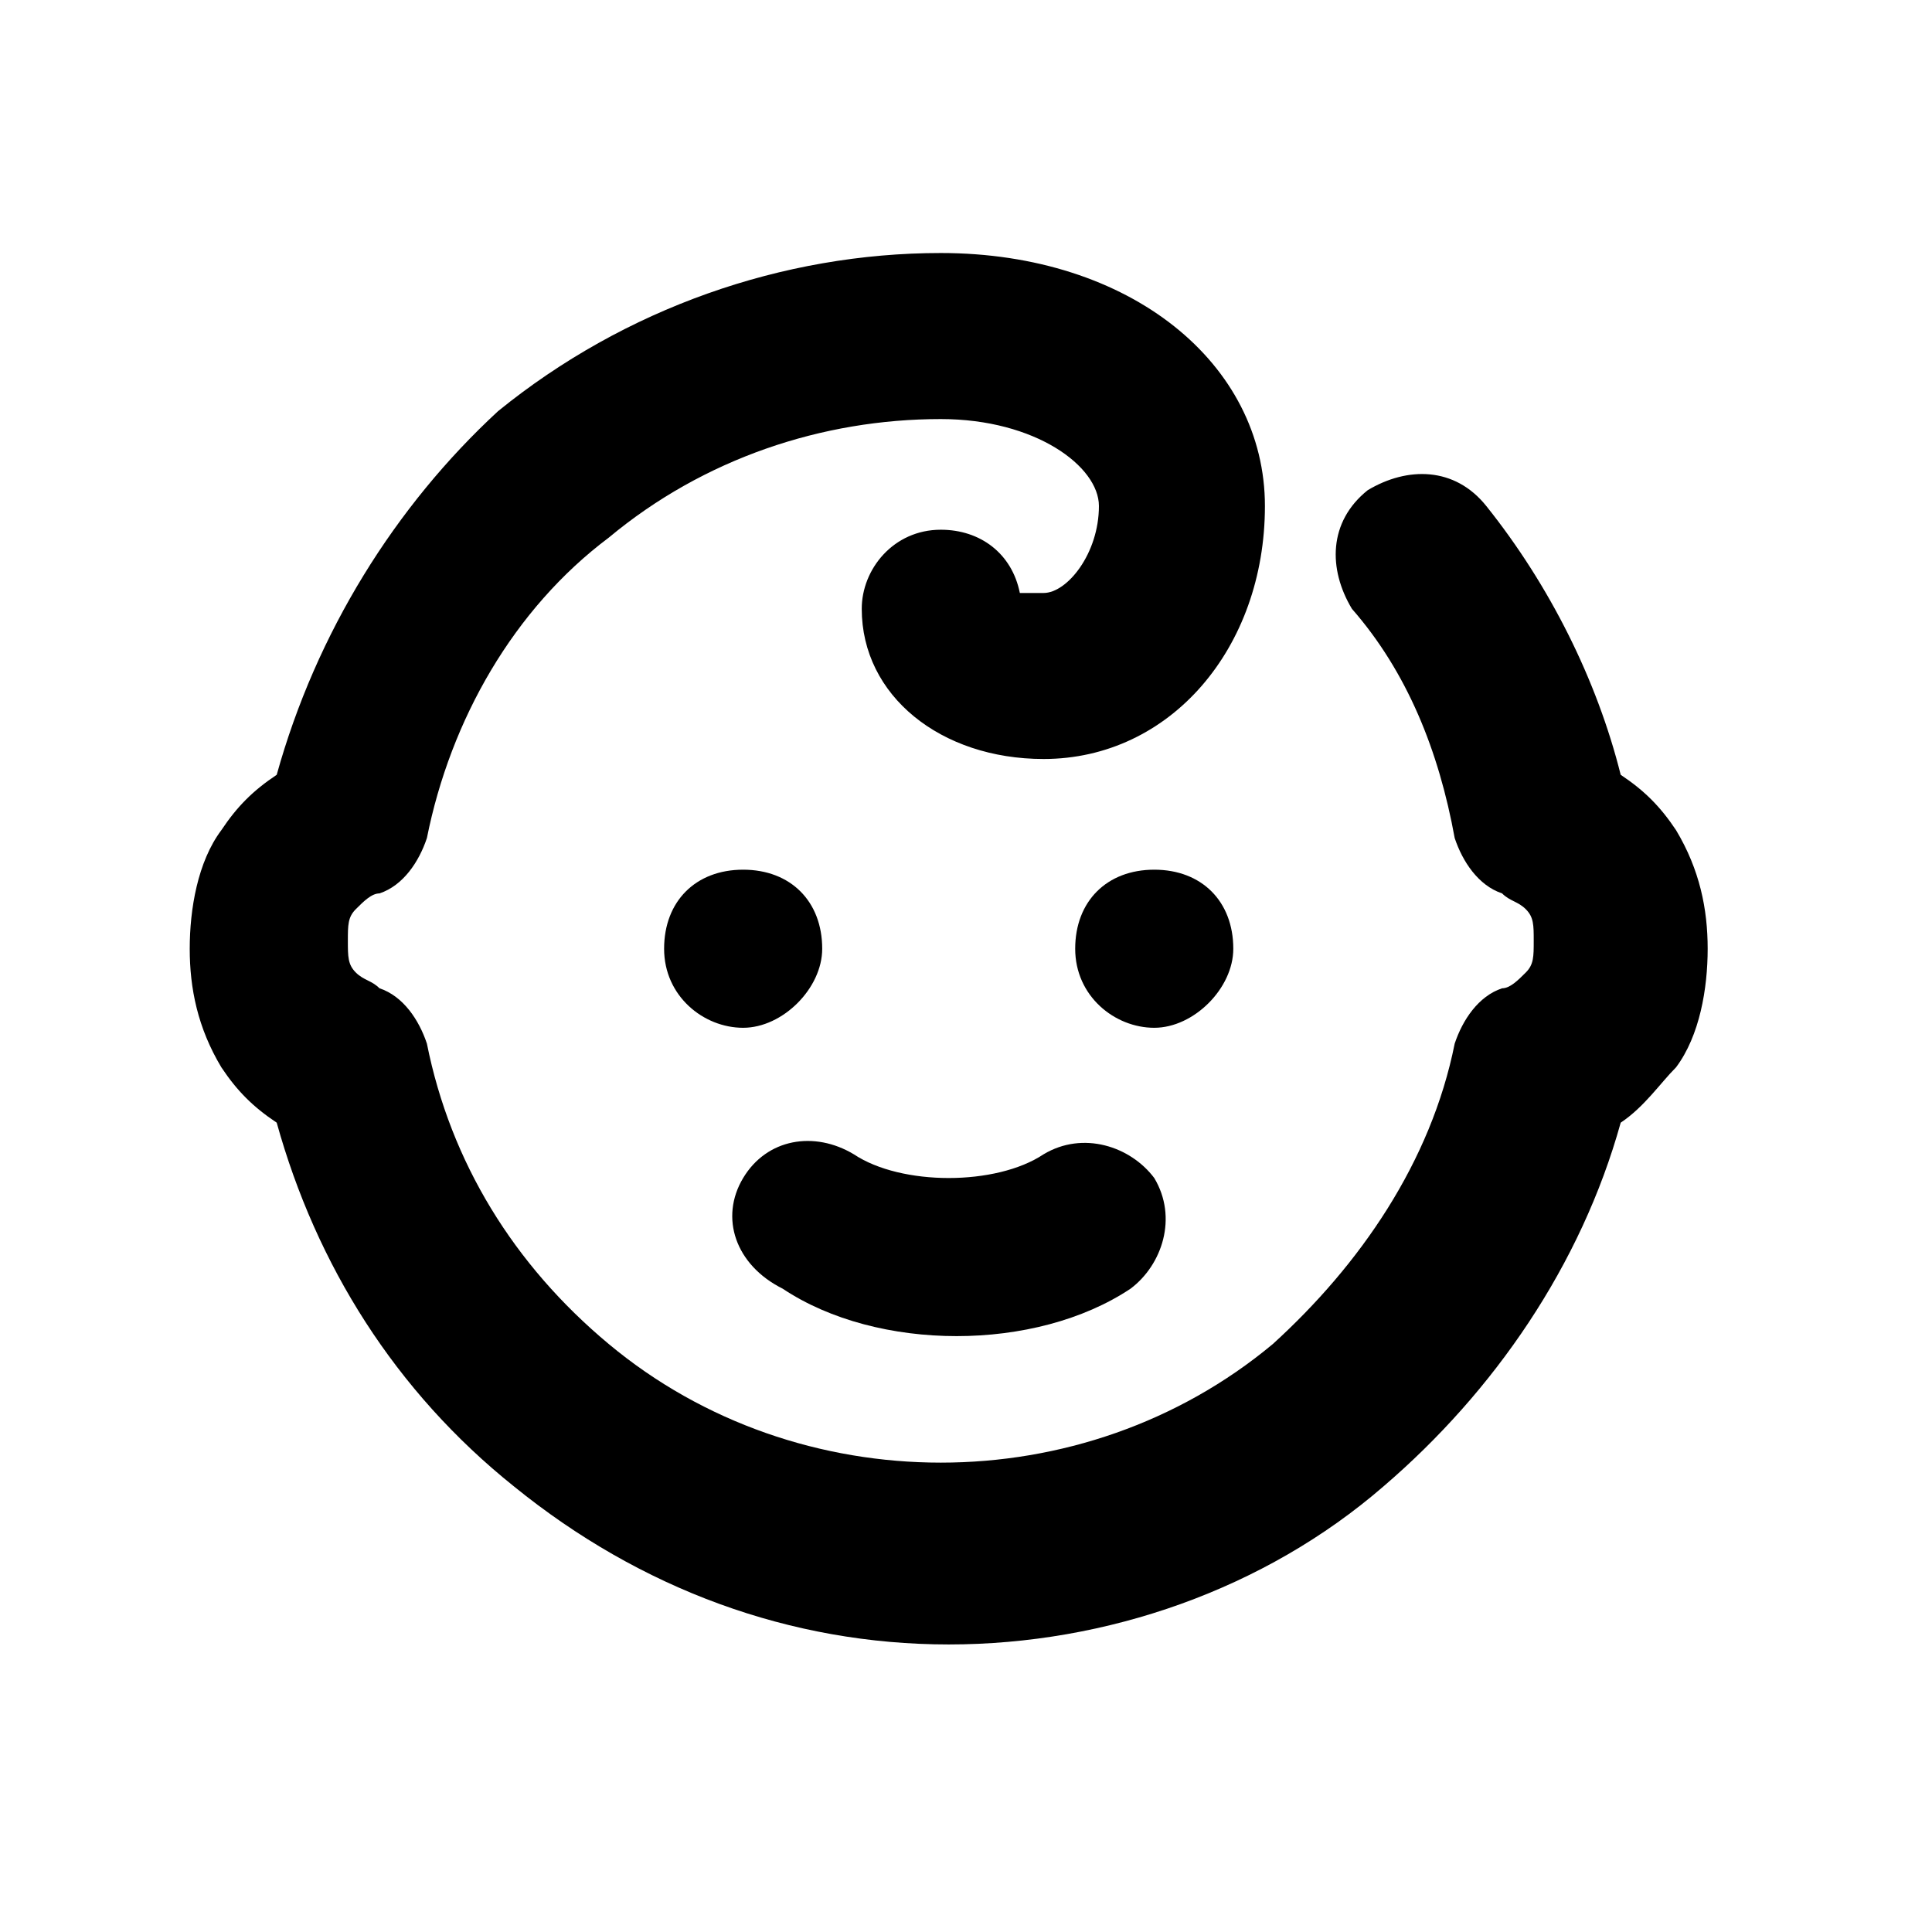
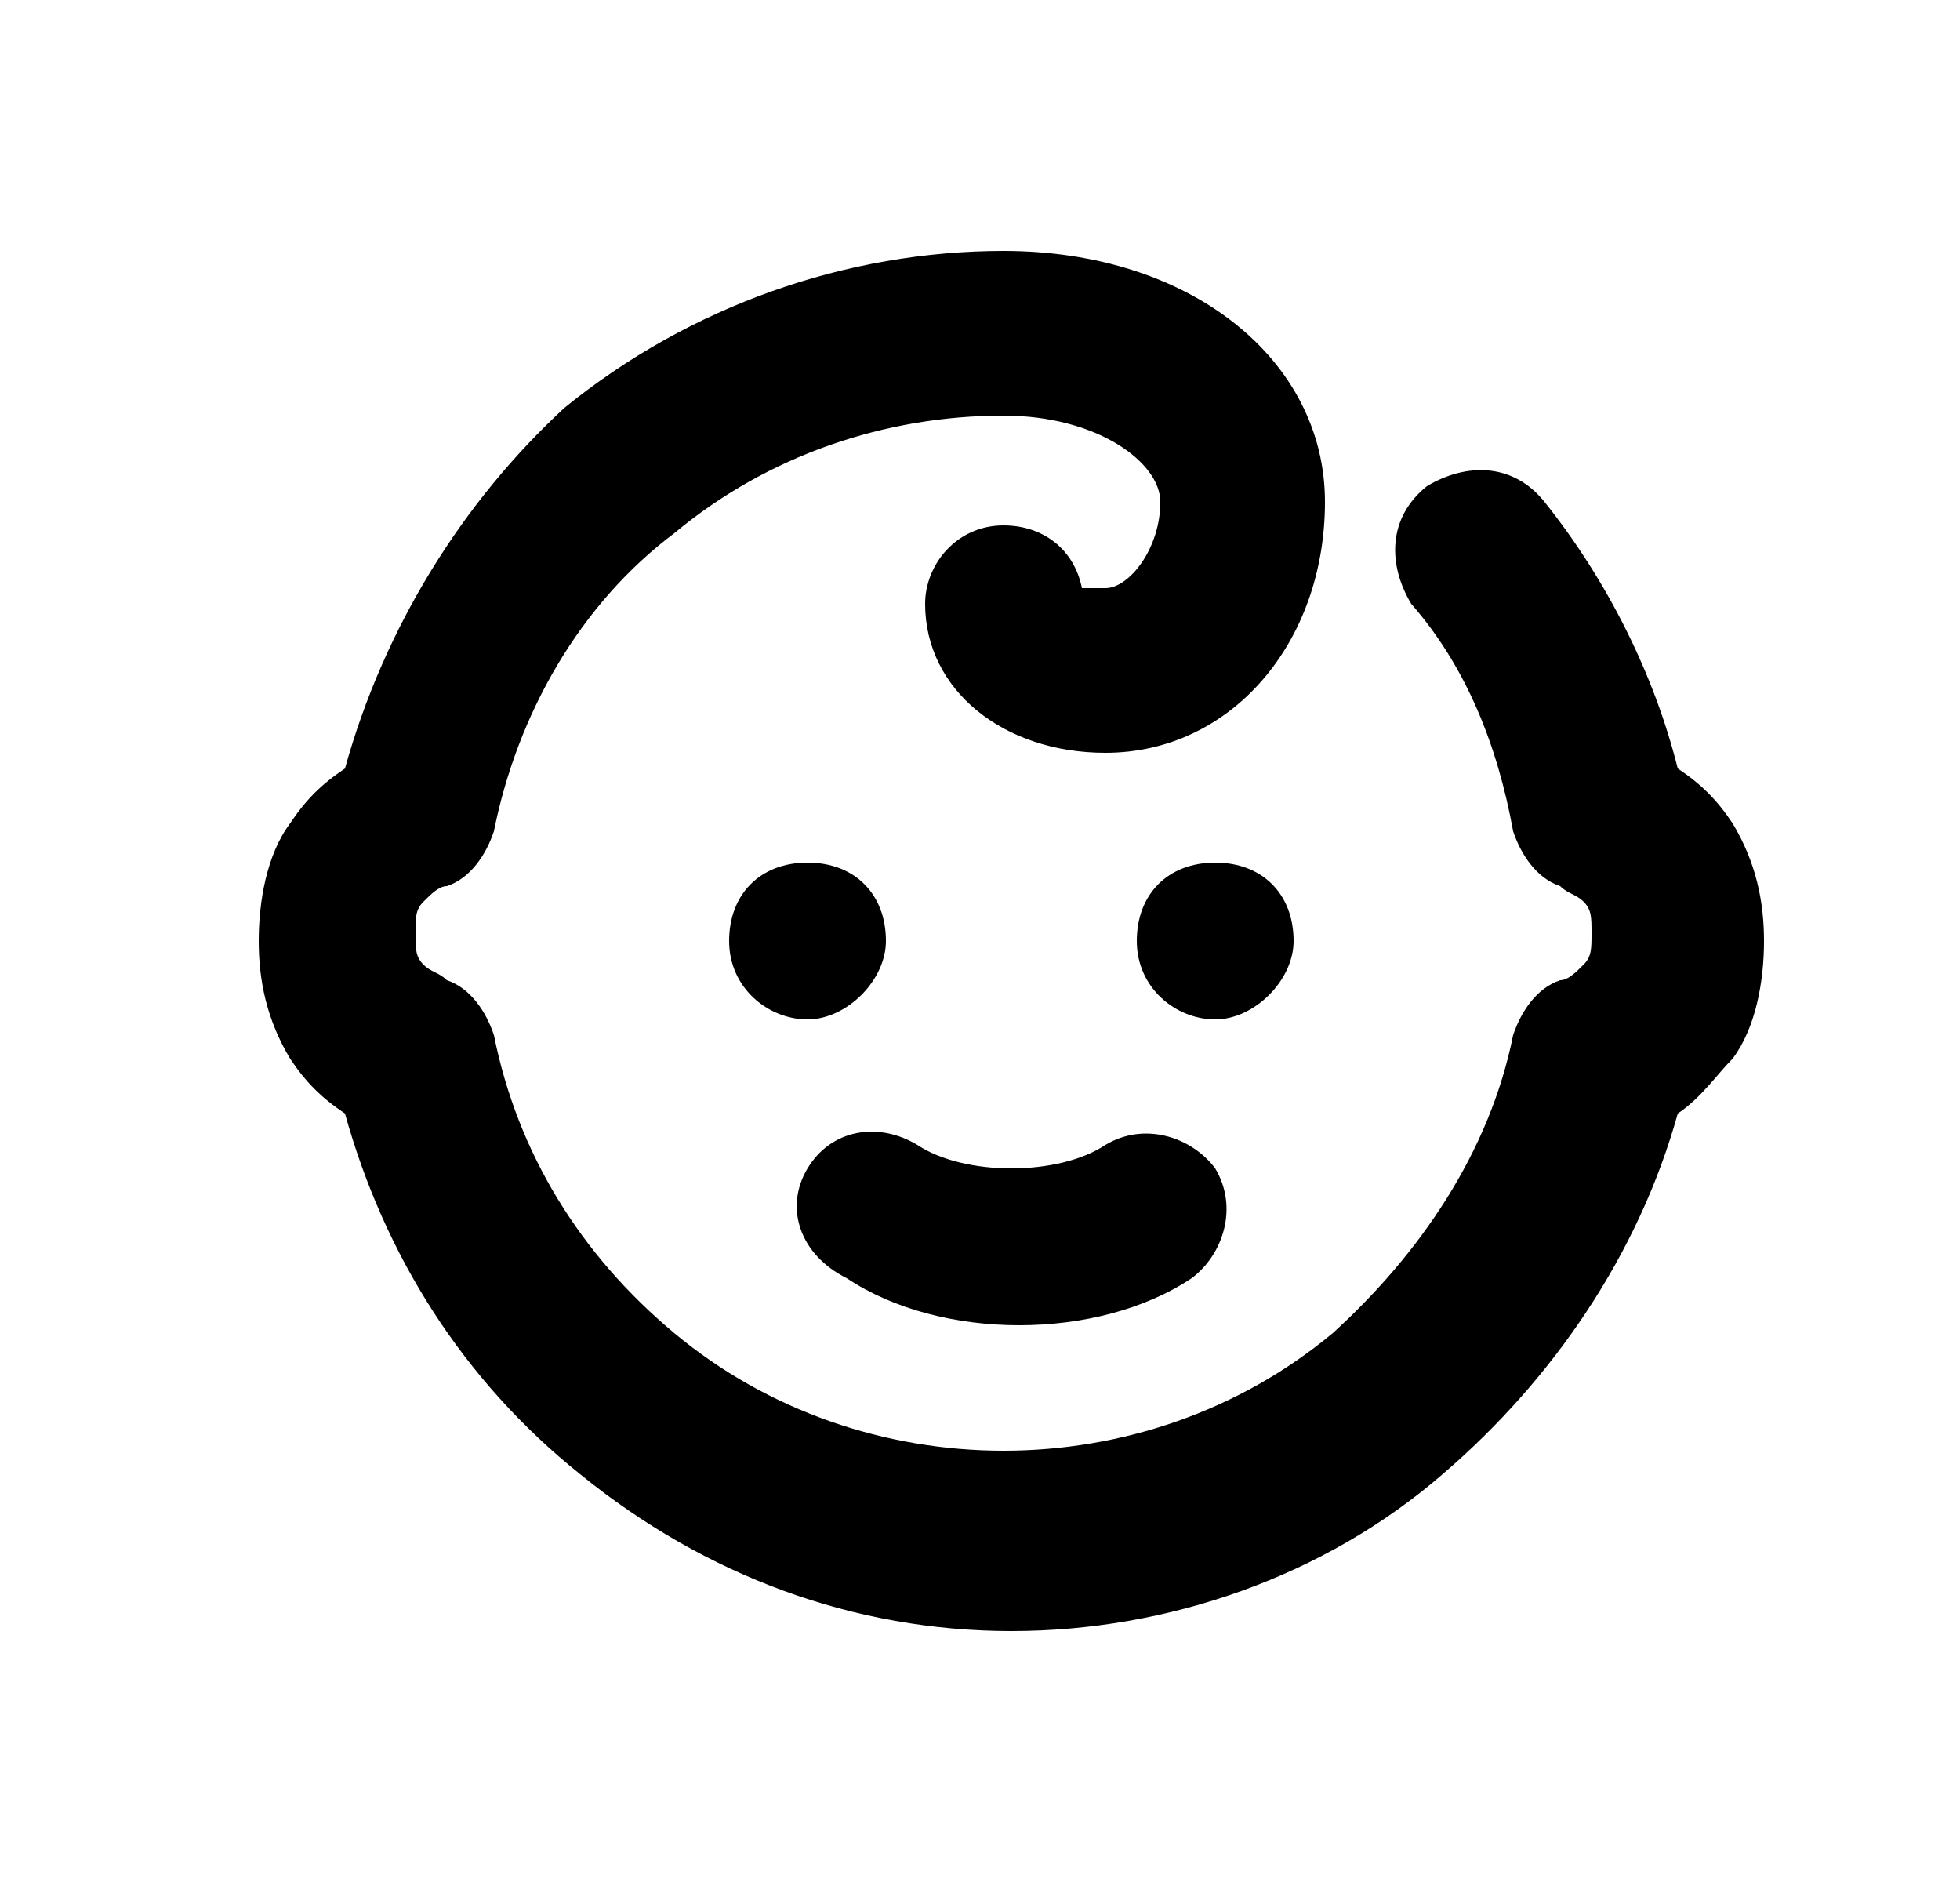
- <svg xmlns="http://www.w3.org/2000/svg" width="54" height="54" viewBox="0 0 54 54" fill="none">
-   <g id="baby">
-     <g id="Vector" filter="url(#filter0_d_7647_5798)">
-       <path d="M20.771 32.926C21.434 31.821 22.76 31.6 23.865 32.263C25.191 33.147 27.842 33.147 29.168 32.263C30.273 31.6 31.599 32.042 32.262 32.926C32.925 34.031 32.483 35.356 31.599 36.019C30.273 36.903 28.505 37.345 26.738 37.345C24.97 37.345 23.202 36.903 21.876 36.019C20.55 35.356 20.108 34.031 20.771 32.926ZM22.981 26.518C22.981 25.192 22.097 24.308 20.771 24.308C19.445 24.308 18.562 25.192 18.562 26.518C18.562 27.843 19.666 28.727 20.771 28.727C21.876 28.727 22.981 27.623 22.981 26.518ZM34.471 26.518C34.471 25.192 33.588 24.308 32.262 24.308C30.936 24.308 30.052 25.192 30.052 26.518C30.052 27.843 31.157 28.727 32.262 28.727C33.367 28.727 34.471 27.623 34.471 26.518ZM46.846 23.203C46.404 22.54 45.962 22.098 45.299 21.656C44.636 19.005 43.31 16.353 41.542 14.143C40.659 13.039 39.333 13.039 38.228 13.701C37.123 14.585 37.123 15.911 37.786 17.016C39.333 18.784 40.217 20.993 40.659 23.424C40.88 24.087 41.322 24.75 41.984 24.971C42.205 25.192 42.426 25.192 42.647 25.413C42.868 25.634 42.868 25.855 42.868 26.297C42.868 26.739 42.868 26.96 42.647 27.181C42.426 27.402 42.205 27.623 41.984 27.623C41.322 27.843 40.88 28.506 40.659 29.169C39.996 32.484 38.007 35.356 35.576 37.566C32.925 39.776 29.61 40.881 26.296 40.881C22.981 40.881 19.666 39.776 17.015 37.566C14.363 35.356 12.595 32.484 11.932 29.169C11.711 28.506 11.27 27.843 10.607 27.623C10.386 27.402 10.165 27.402 9.944 27.181C9.723 26.96 9.723 26.739 9.723 26.297C9.723 25.855 9.723 25.634 9.944 25.413C10.165 25.192 10.386 24.971 10.607 24.971C11.27 24.75 11.711 24.087 11.932 23.424C12.595 20.11 14.363 17.016 17.015 15.027C19.666 12.818 22.981 11.713 26.296 11.713C28.947 11.713 30.715 13.039 30.715 14.143C30.715 15.469 29.831 16.574 29.168 16.574C28.947 16.574 28.726 16.574 28.505 16.574C28.284 15.469 27.4 14.806 26.296 14.806C24.97 14.806 24.086 15.911 24.086 17.016C24.086 19.447 26.296 21.214 29.168 21.214C32.704 21.214 35.355 18.121 35.355 14.143C35.355 10.166 31.599 7.072 26.296 7.072C21.876 7.072 17.457 8.619 13.921 11.492C11.049 14.143 8.839 17.679 7.734 21.656C7.071 22.098 6.629 22.54 6.187 23.203C5.524 24.087 5.303 25.413 5.303 26.518C5.303 27.623 5.524 28.727 6.187 29.832C6.629 30.495 7.071 30.937 7.734 31.379C8.839 35.356 11.049 38.892 14.363 41.544C17.899 44.416 22.097 45.963 26.517 45.963C30.936 45.963 35.355 44.416 38.67 41.544C41.764 38.892 44.194 35.356 45.299 31.379C45.962 30.937 46.404 30.274 46.846 29.832C47.509 28.948 47.73 27.623 47.73 26.518C47.73 25.413 47.509 24.308 46.846 23.203Z" fill="black" />
-     </g>
-   </g>
-   <defs>
-     <filter id="filter0_d_7647_5798" x="3.303" y="7.072" width="46.426" height="42.891" filterUnits="userSpaceOnUse" color-interpolation-filters="sRGB">
-       <feFlood flood-opacity="0" result="BackgroundImageFix" />
-       <feColorMatrix in="SourceAlpha" type="matrix" values="0 0 0 0 0 0 0 0 0 0 0 0 0 0 0 0 0 0 127 0" result="hardAlpha" />
-       <feOffset dy="2" />
-       <feGaussianBlur stdDeviation="1" />
-       <feComposite in2="hardAlpha" operator="out" />
-       <feColorMatrix type="matrix" values="0 0 0 0 1 0 0 0 0 1 0 0 0 0 1 0 0 0 0.2 0" />
-       <feBlend mode="normal" in2="BackgroundImageFix" result="effect1_dropShadow_7647_5798" />
-       <feBlend mode="normal" in="SourceGraphic" in2="effect1_dropShadow_7647_5798" result="shape" />
-     </filter>
-   </defs>
+ <svg xmlns="http://www.w3.org/2000/svg" width="25" height="24" viewBox="0 0 25 24" fill="none">
+   <path d="M10.3 14.9C10.6 14.4 11.2 14.3 11.7 14.6C12.3 15 13.5 15 14.1 14.6C14.6 14.3 15.2 14.5 15.5 14.9C15.8 15.4 15.6 16 15.2 16.3C14.6 16.7 13.8 16.9 13 16.9C12.2 16.9 11.4 16.7 10.8 16.3C10.2 16 10 15.4 10.3 14.9ZM11.3 12C11.3 11.4 10.9 11 10.3 11C9.7 11 9.3 11.4 9.3 12C9.3 12.6 9.8 13 10.3 13C10.8 13 11.3 12.5 11.3 12ZM16.5 12C16.5 11.4 16.1 11 15.5 11C14.9 11 14.5 11.4 14.5 12C14.5 12.6 15 13 15.5 13C16 13 16.5 12.5 16.5 12ZM22.1 10.5C21.9 10.2 21.7 10 21.4 9.8C21.1 8.6 20.5 7.4 19.7 6.4C19.3 5.9 18.7 5.9 18.2 6.2C17.7 6.6 17.7 7.2 18 7.7C18.7 8.5 19.1 9.5 19.3 10.6C19.4 10.9 19.6 11.2 19.9 11.3C20 11.4 20.1 11.4 20.2 11.5C20.3 11.6 20.3 11.7 20.3 11.9C20.3 12.1 20.3 12.2 20.2 12.3C20.1 12.4 20 12.5 19.9 12.5C19.6 12.6 19.4 12.9 19.3 13.2C19 14.7 18.1 16 17 17C15.8 18 14.3 18.5 12.8 18.5C11.3 18.5 9.8 18 8.6 17C7.4 16 6.6 14.7 6.3 13.2C6.2 12.9 6 12.6 5.7 12.5C5.6 12.4 5.5 12.4 5.4 12.3C5.3 12.2 5.3 12.1 5.3 11.9C5.3 11.7 5.3 11.6 5.4 11.5C5.5 11.4 5.6 11.3 5.7 11.3C6 11.2 6.2 10.9 6.3 10.6C6.6 9.1 7.4 7.7 8.6 6.8C9.8 5.8 11.3 5.3 12.8 5.3C14 5.3 14.8 5.9 14.8 6.4C14.8 7 14.4 7.5 14.1 7.5C14 7.5 13.9 7.5 13.8 7.5C13.7 7 13.3 6.7 12.8 6.7C12.2 6.7 11.8 7.2 11.8 7.7C11.8 8.8 12.8 9.6 14.1 9.6C15.7 9.6 16.9 8.2 16.9 6.4C16.9 4.6 15.2 3.2 12.8 3.2C10.8 3.2 8.8 3.9 7.2 5.2C5.9 6.4 4.9 8 4.4 9.8C4.1 10 3.9 10.2 3.7 10.5C3.4 10.9 3.3 11.5 3.3 12C3.3 12.5 3.4 13 3.7 13.5C3.9 13.8 4.1 14 4.4 14.2C4.9 16 5.9 17.6 7.4 18.8C9 20.1 10.9 20.8 12.9 20.8C14.9 20.8 16.9 20.1 18.4 18.8C19.8 17.6 20.9 16 21.4 14.2C21.7 14 21.9 13.7 22.1 13.5C22.4 13.1 22.5 12.5 22.5 12C22.5 11.5 22.4 11 22.1 10.5Z" fill="black" />
</svg>
